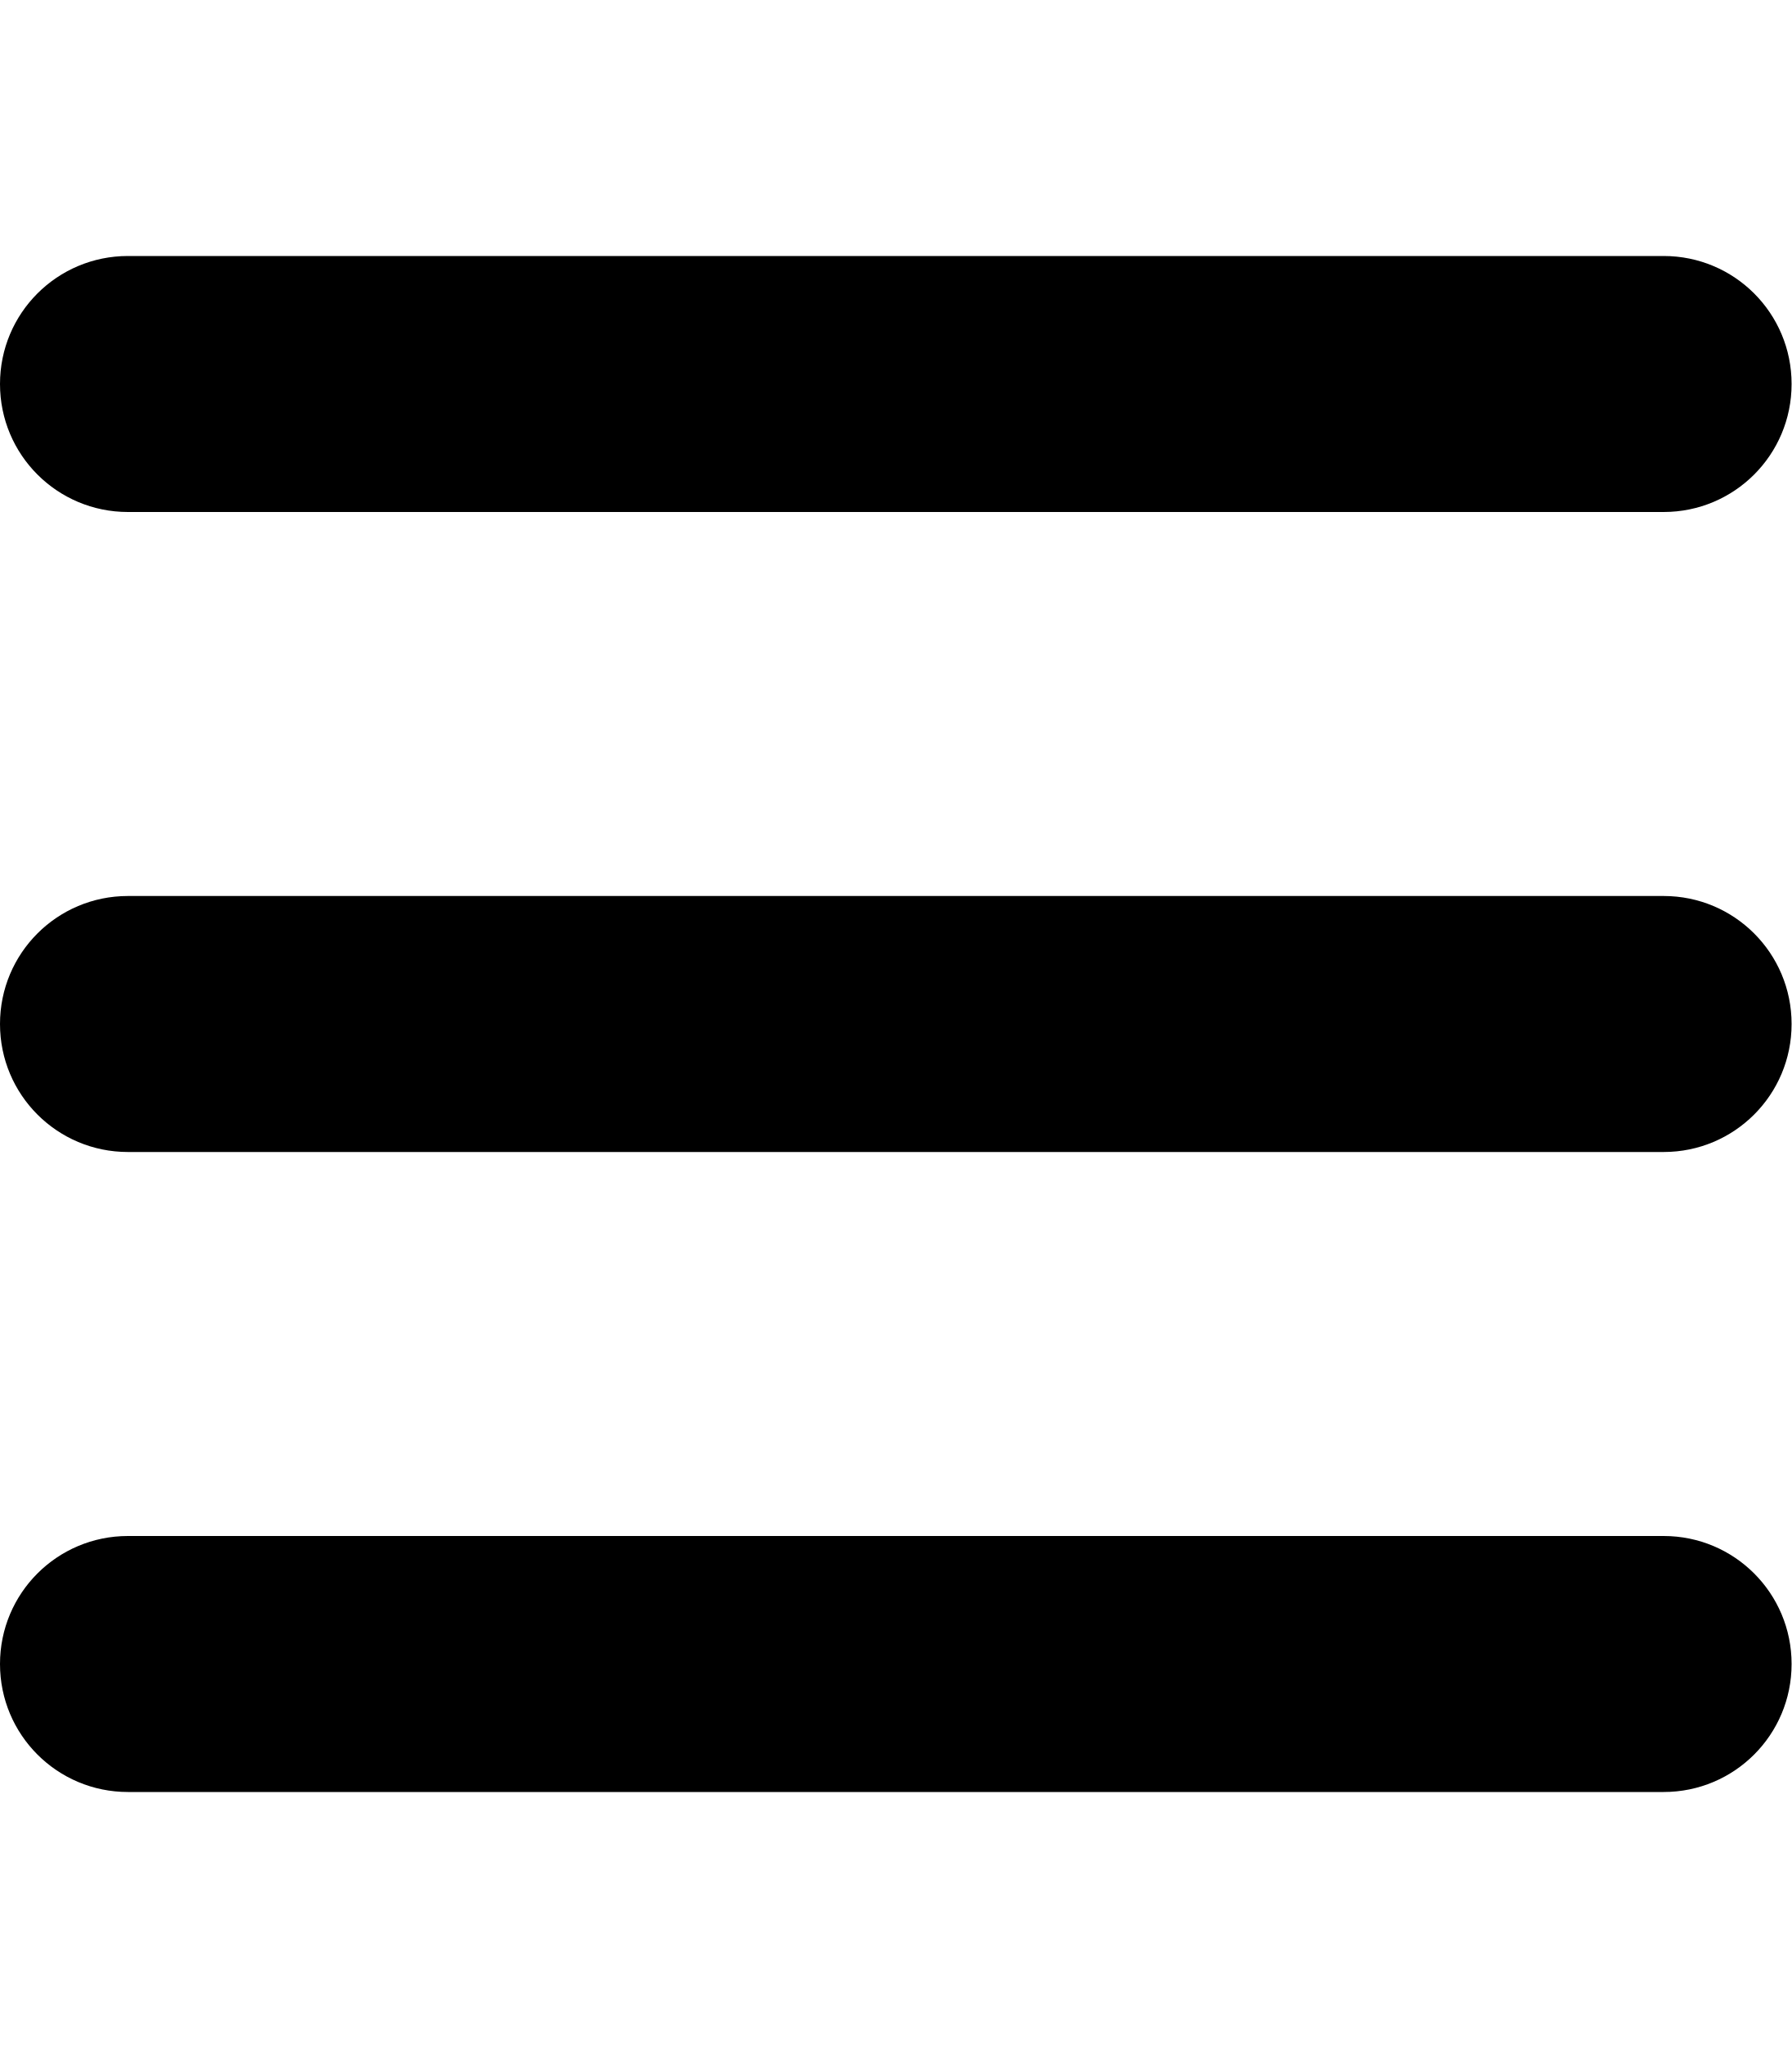
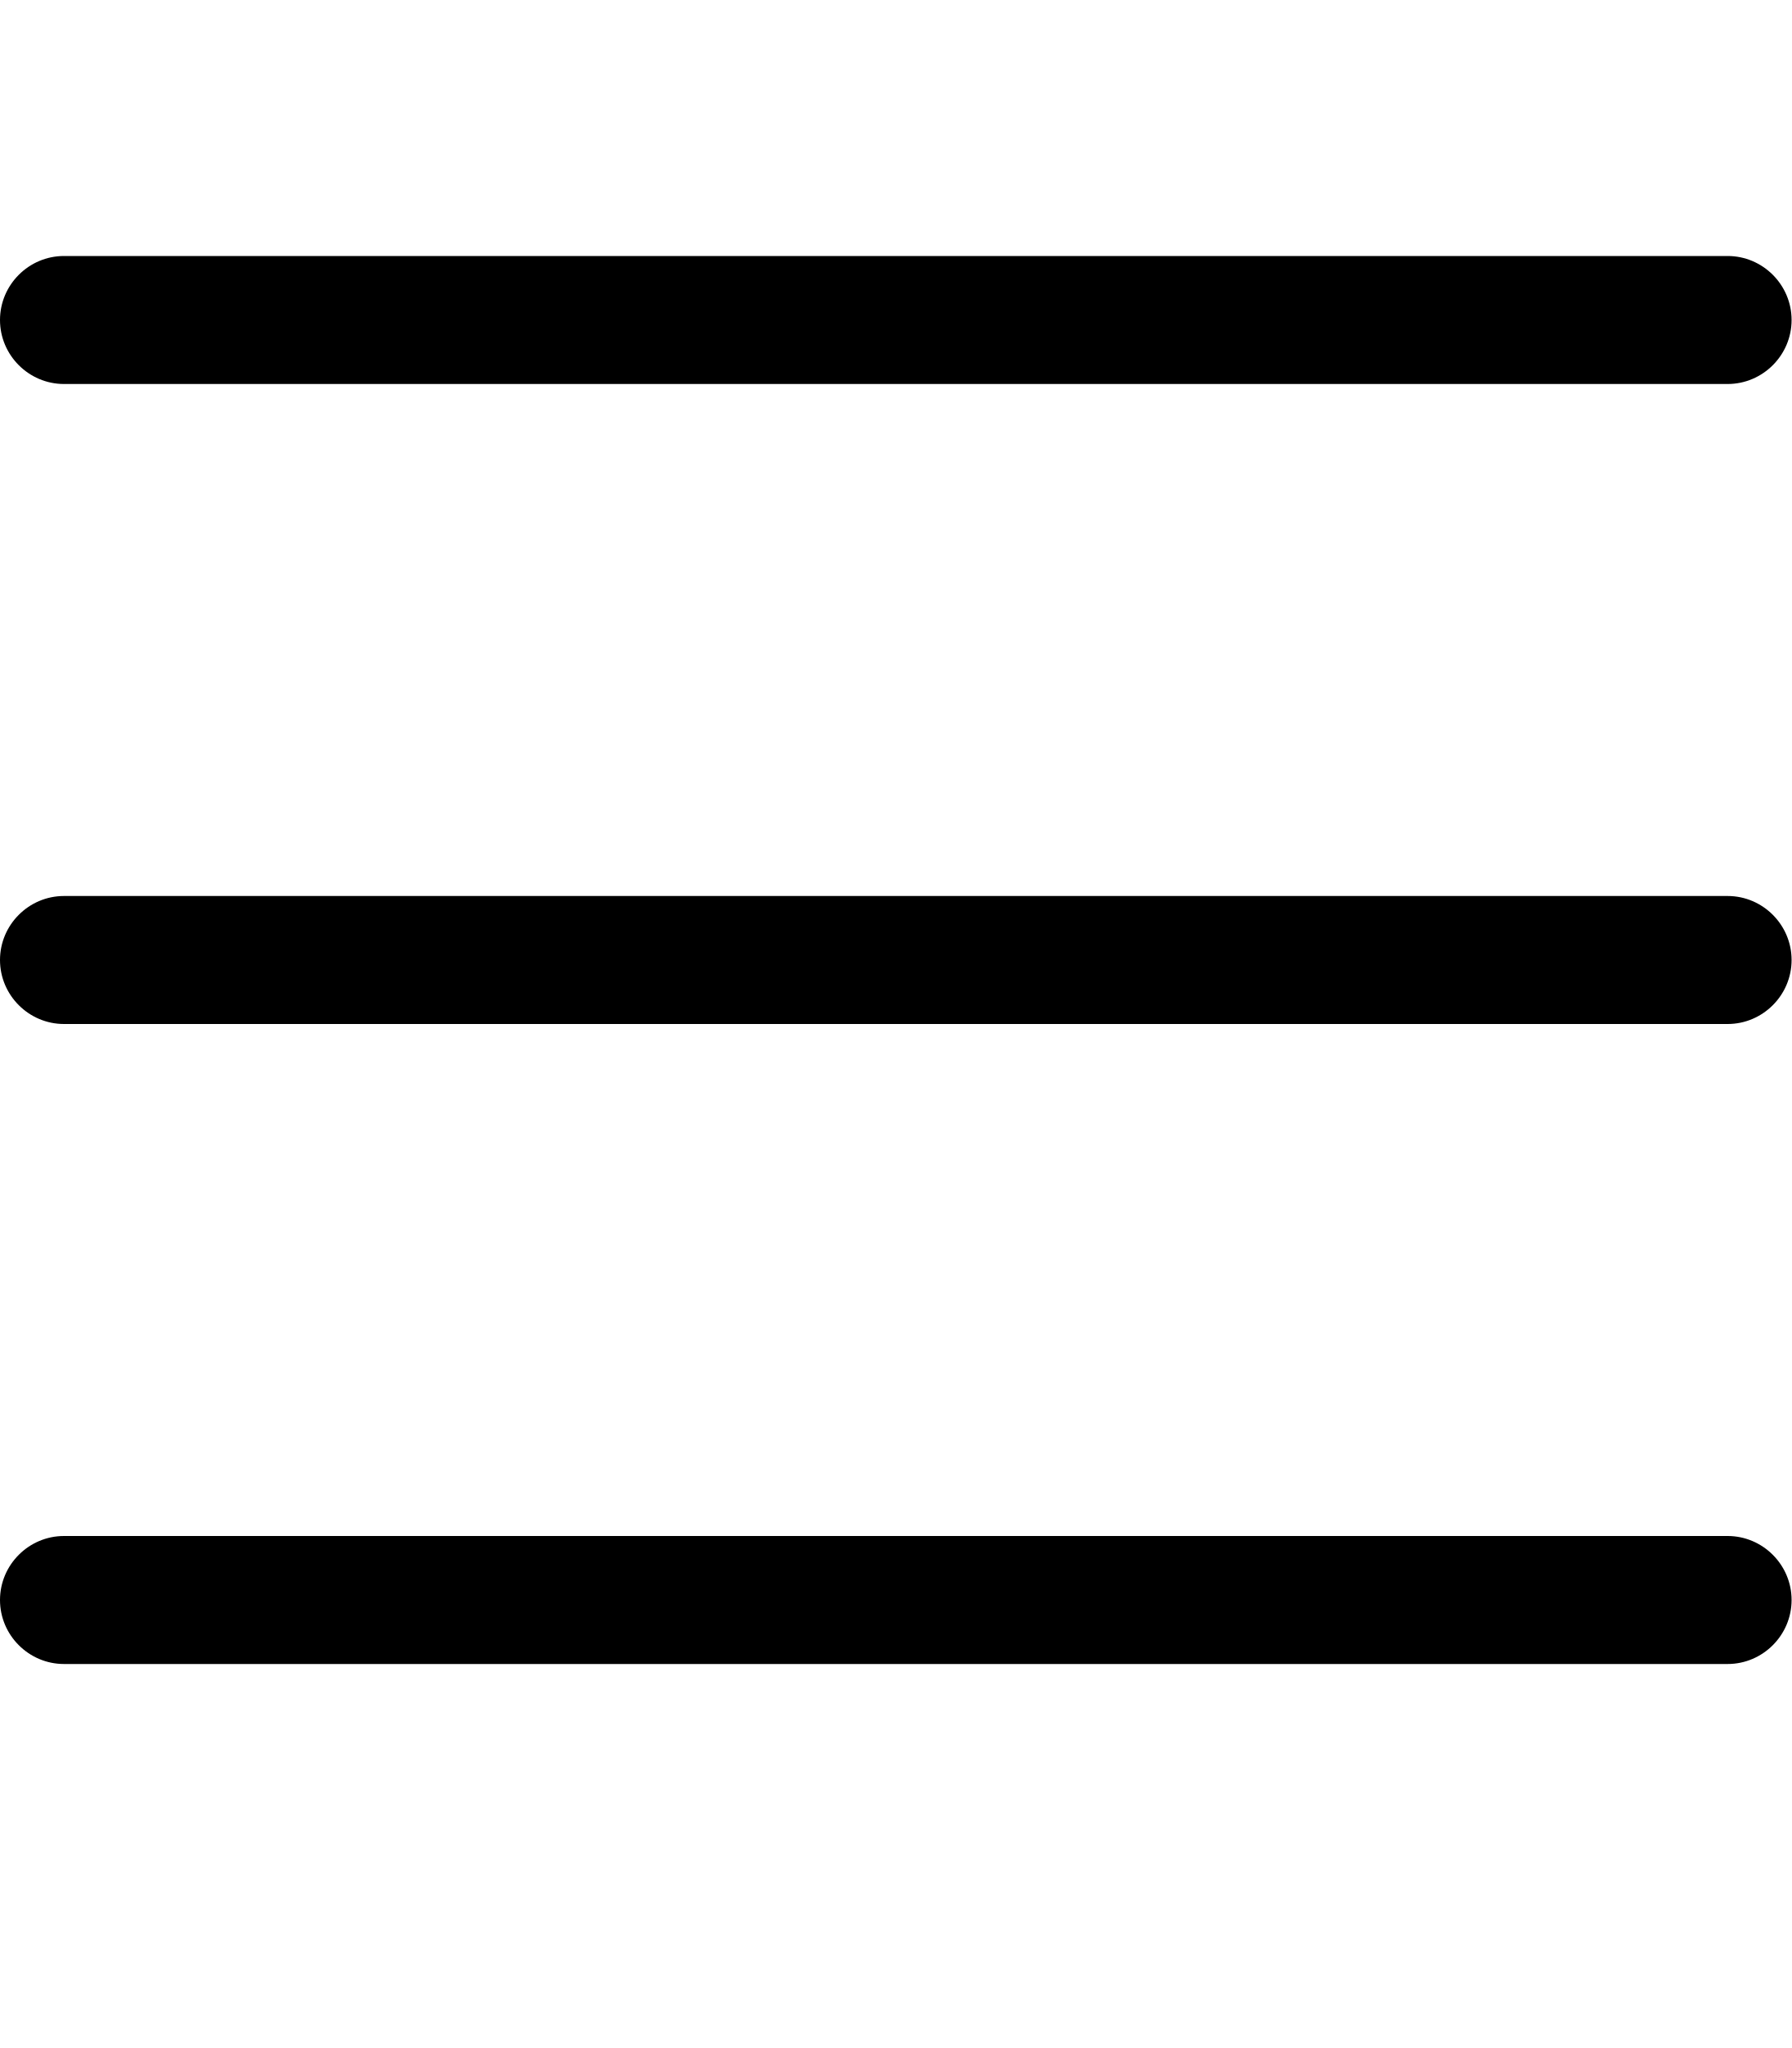
<svg xmlns="http://www.w3.org/2000/svg" viewBox="0 0 448 512">
-   <path d="M0 96C0 78.3 14.3 64 32 64l384 0c17.7 0 32 14.3 32 32s-14.3 32-32 32L32 128C14.3 128 0 113.7 0 96zM0 256c0-17.7 14.3-32 32-32l384 0c17.7 0 32 14.3 32 32s-14.3 32-32 32L32 288c-17.7 0-32-14.3-32-32zM448 416c0 17.7-14.3 32-32 32L32 448c-17.7 0-32-14.3-32-32s14.3-32 32-32l384 0c17.7 0 32 14.3 32 32z" />
+   <path d="M0 80c0-8.8 7.2-16 16-16l416 0c8.8 0 16 7.2 16 16s-7.2 16-16 16L16 96C7.2 96 0 88.8 0 80zM0 240c0-8.8 7.2-16 16-16l416 0c8.8 0 16 7.2 16 16s-7.2 16-16 16L16 256c-8.8 0-16-7.2-16-16zM448 400c0 8.8-7.2 16-16 16L16 416c-8.8 0-16-7.2-16-16s7.2-16 16-16l416 0c8.8 0 16 7.2 16 16z" />
</svg>
